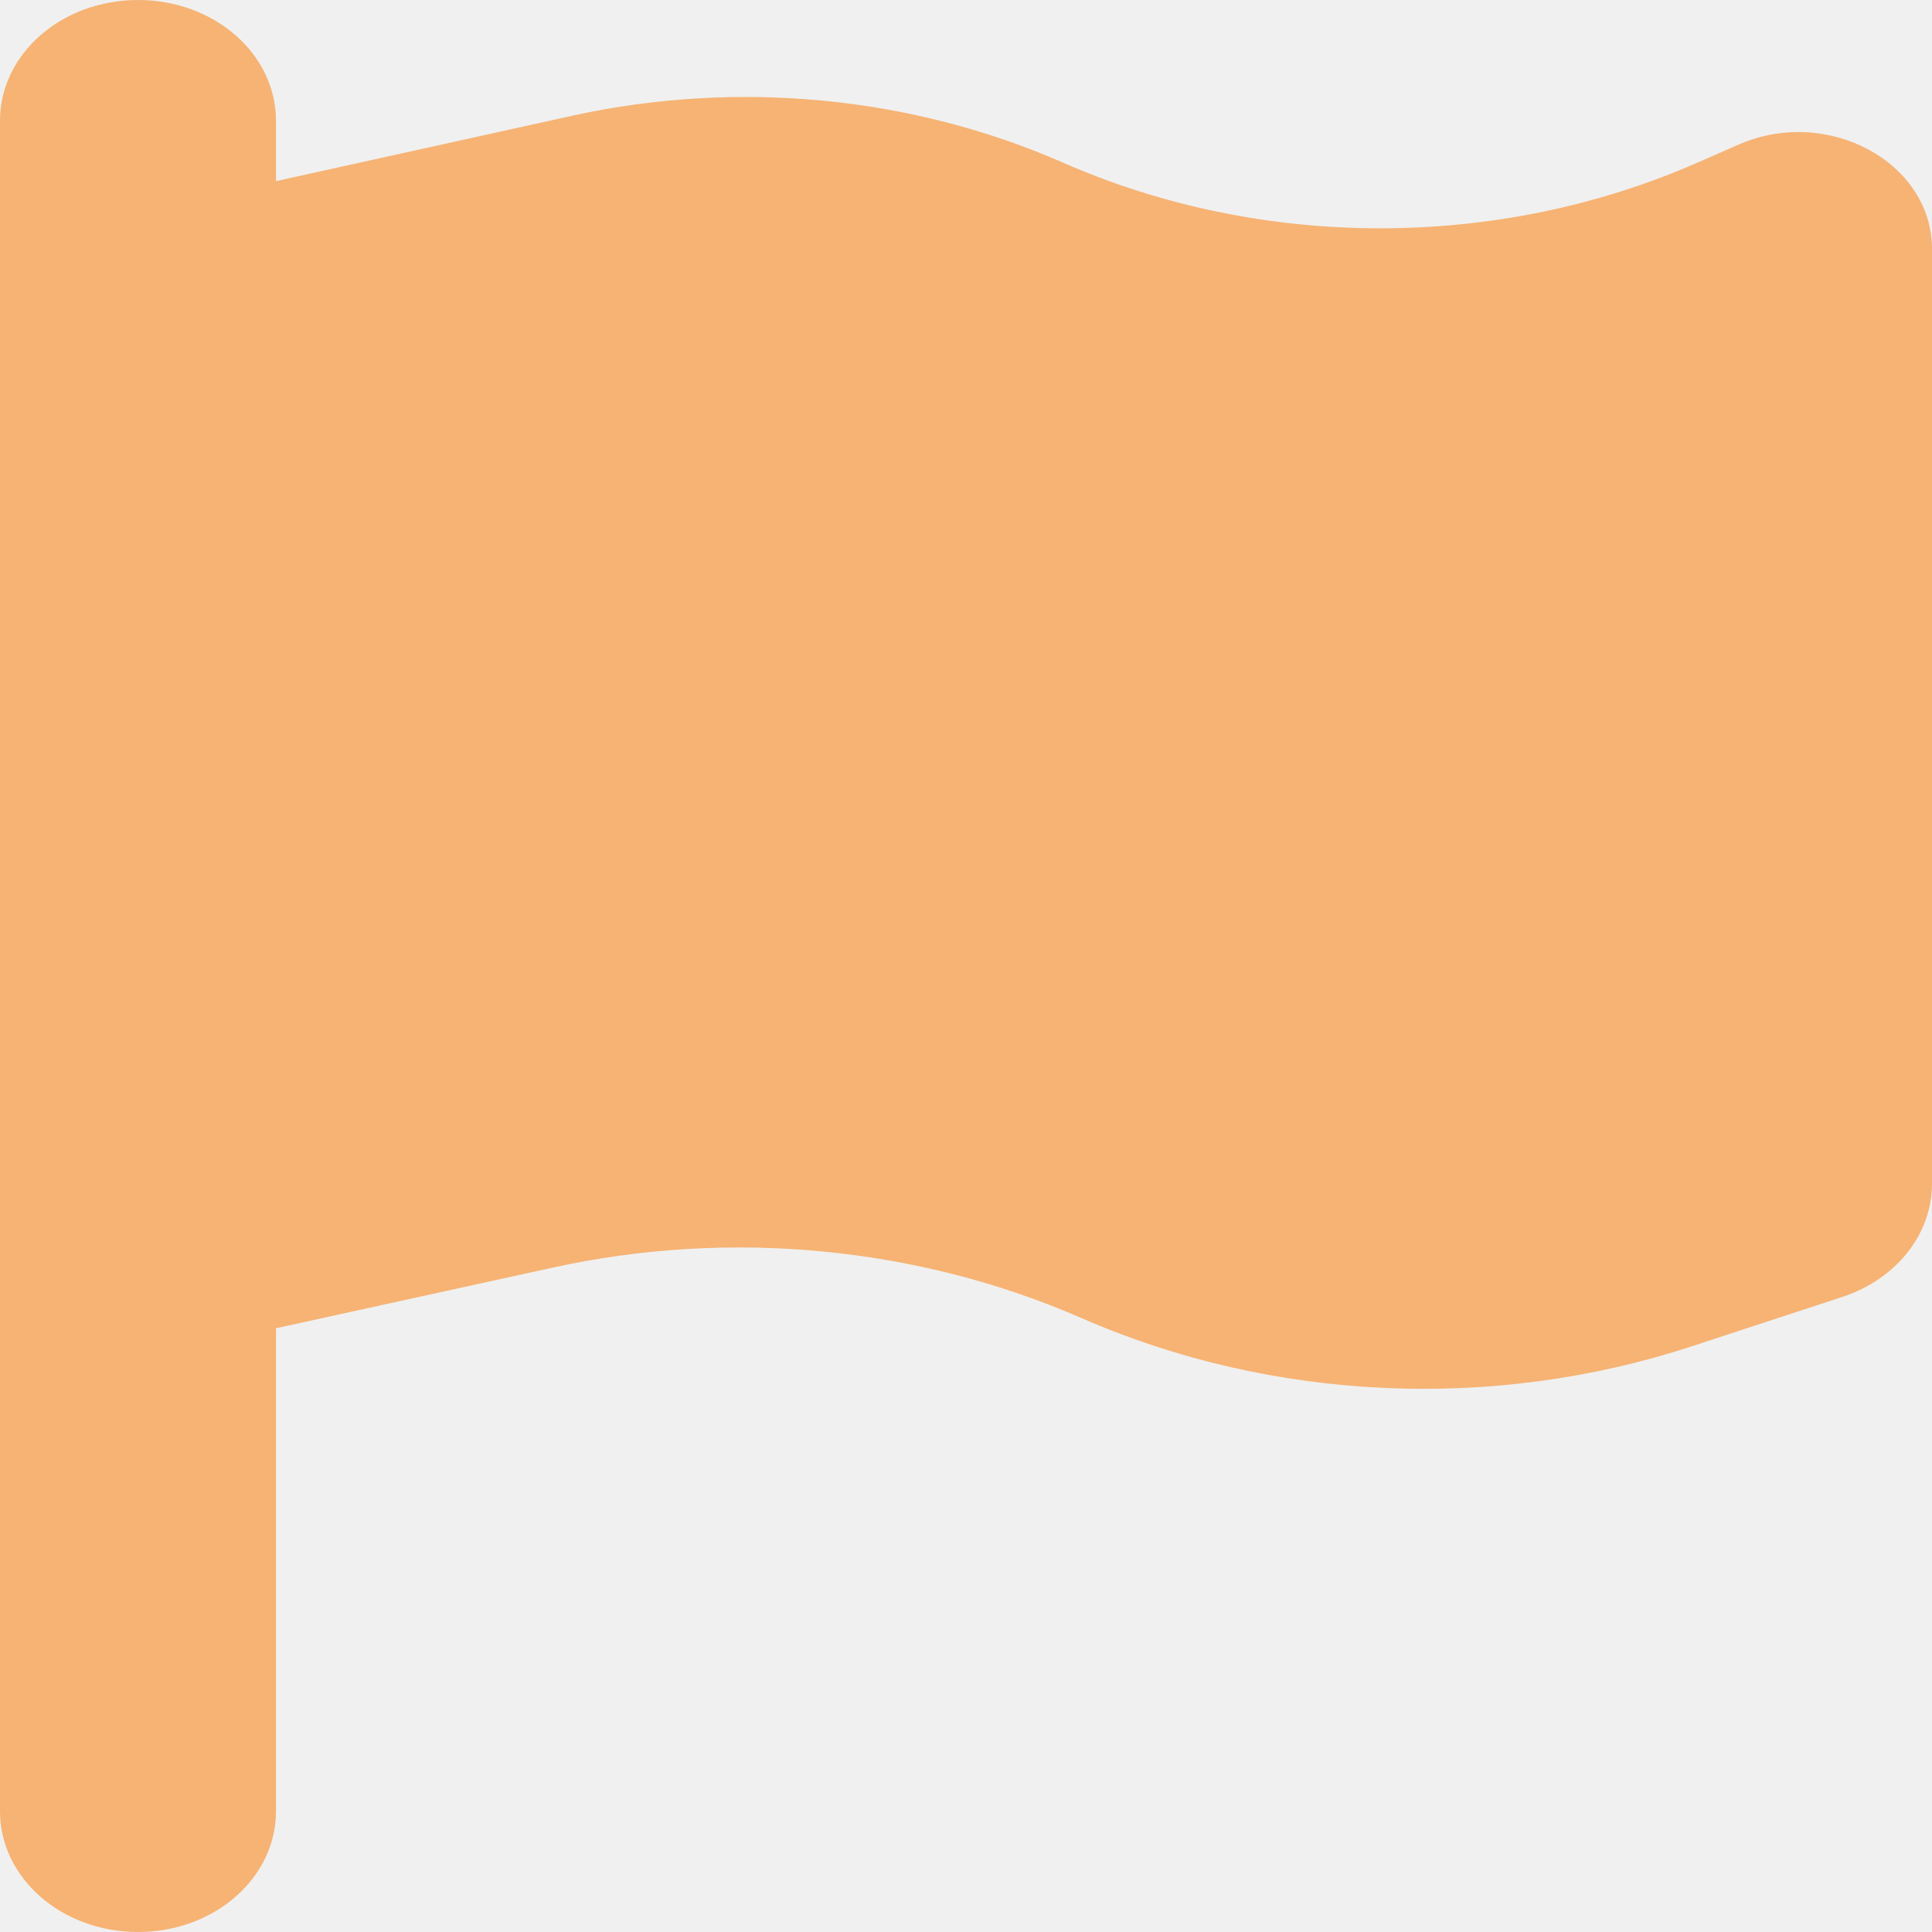
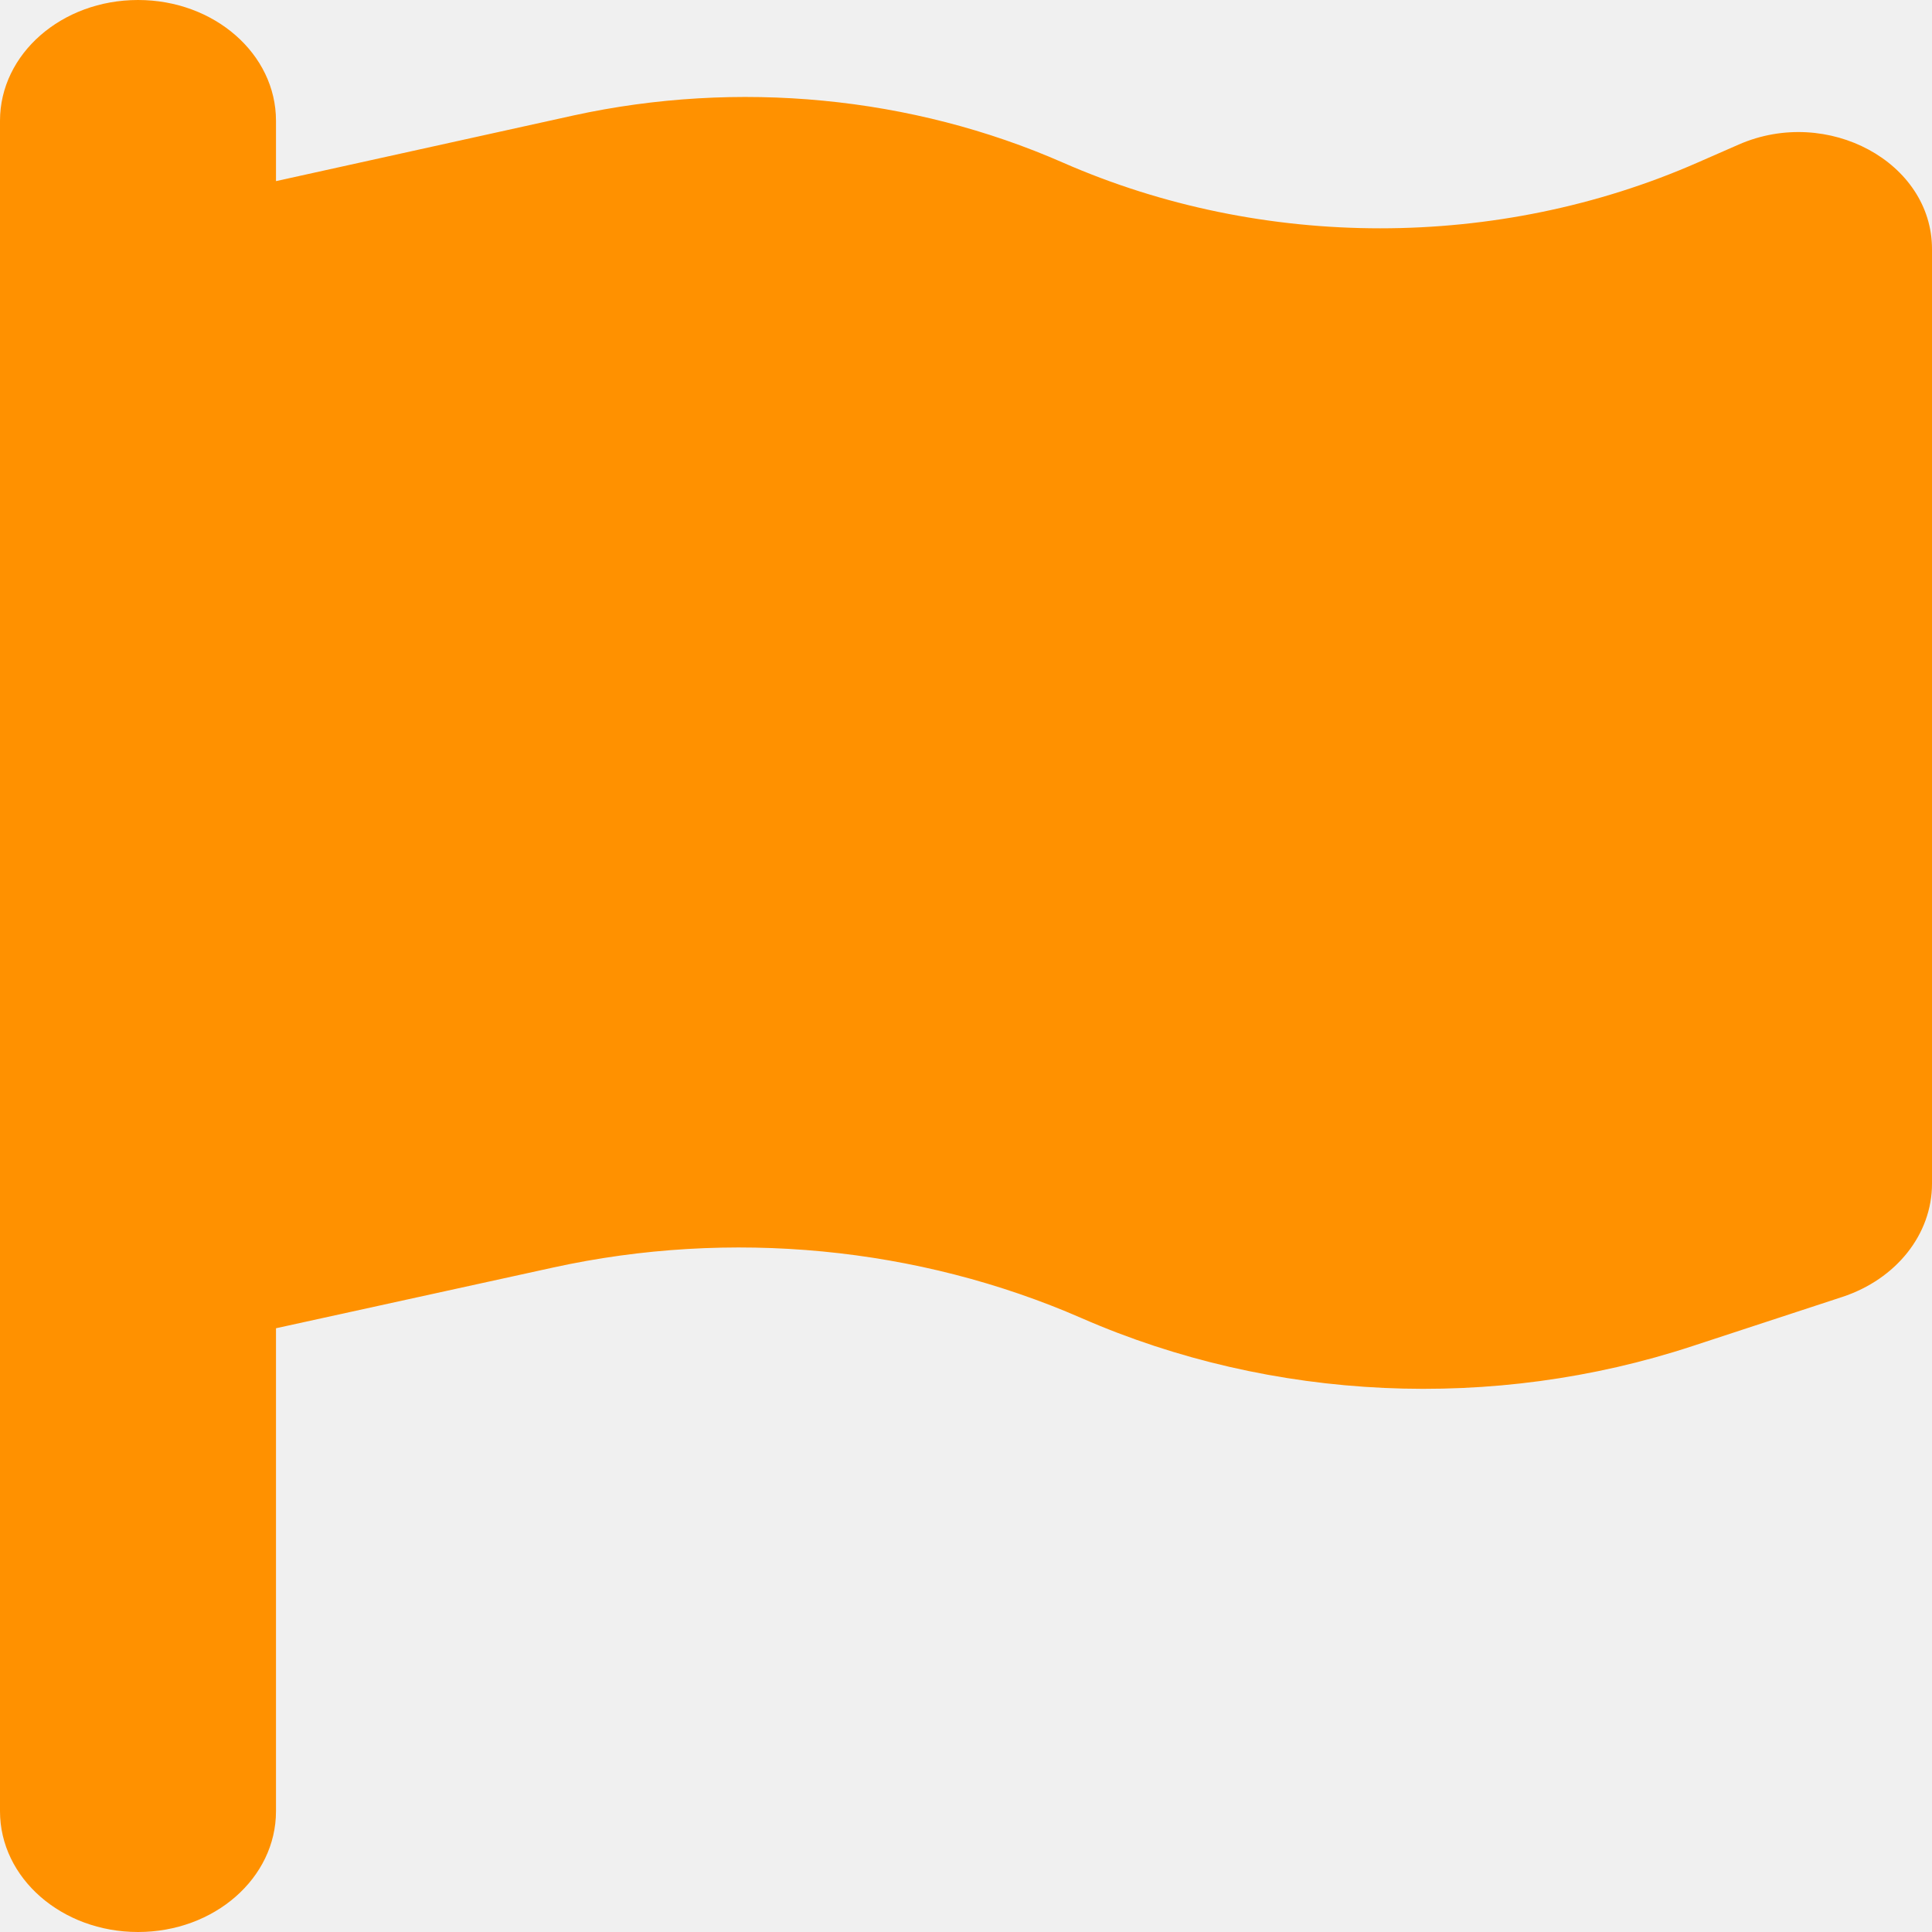
<svg xmlns="http://www.w3.org/2000/svg" width="20" height="20" viewBox="0 0 20 20" fill="none">
-   <g clip-path="url(#clip0_253_216)">
-     <path d="M2.857 1.25C2.857 0.559 2.219 0 1.429 0C0.638 0 0 0.559 0 1.25V2.5V14.375V18.75C0 19.441 0.638 20 1.429 20C2.219 20 2.857 19.441 2.857 18.75V13.75L5.728 13.121C7.562 12.719 9.504 12.906 11.196 13.645C13.17 14.508 15.46 14.613 17.522 13.934L19.071 13.426C19.63 13.242 20 12.777 20 12.254V2.578C20 1.68 18.92 1.094 18 1.496L17.571 1.684C15.505 2.59 13.071 2.59 11.005 1.684C9.438 0.996 7.638 0.824 5.938 1.195L2.857 1.875V1.25Z" fill="#F6B374" />
+   <g clip-path="url(#clip0_253_232)">
+     <path d="M2.857 1.25C2.857 0.559 2.219 0 1.429 0C0.638 0 0 0.559 0 1.25V2.5V14.375V18.75C0 19.441 0.638 20 1.429 20C2.219 20 2.857 19.441 2.857 18.75V13.75L5.728 13.121C7.562 12.719 9.504 12.906 11.196 13.645C13.17 14.508 15.46 14.613 17.522 13.934L19.071 13.426C19.63 13.242 20 12.777 20 12.254V2.578C20 1.68 18.92 1.094 18 1.496L17.571 1.684C15.505 2.59 13.071 2.59 11.005 1.684C9.438 0.996 7.638 0.824 5.938 1.195L2.857 1.875V1.25Z" fill="#FF9100" />
  </g>
  <defs>
-     <clipPath id="clip0_253_216">
+     <clipPath id="clip0_253_232">
      <rect width="20" height="20" fill="white" />
    </clipPath>
  </defs>
</svg>
